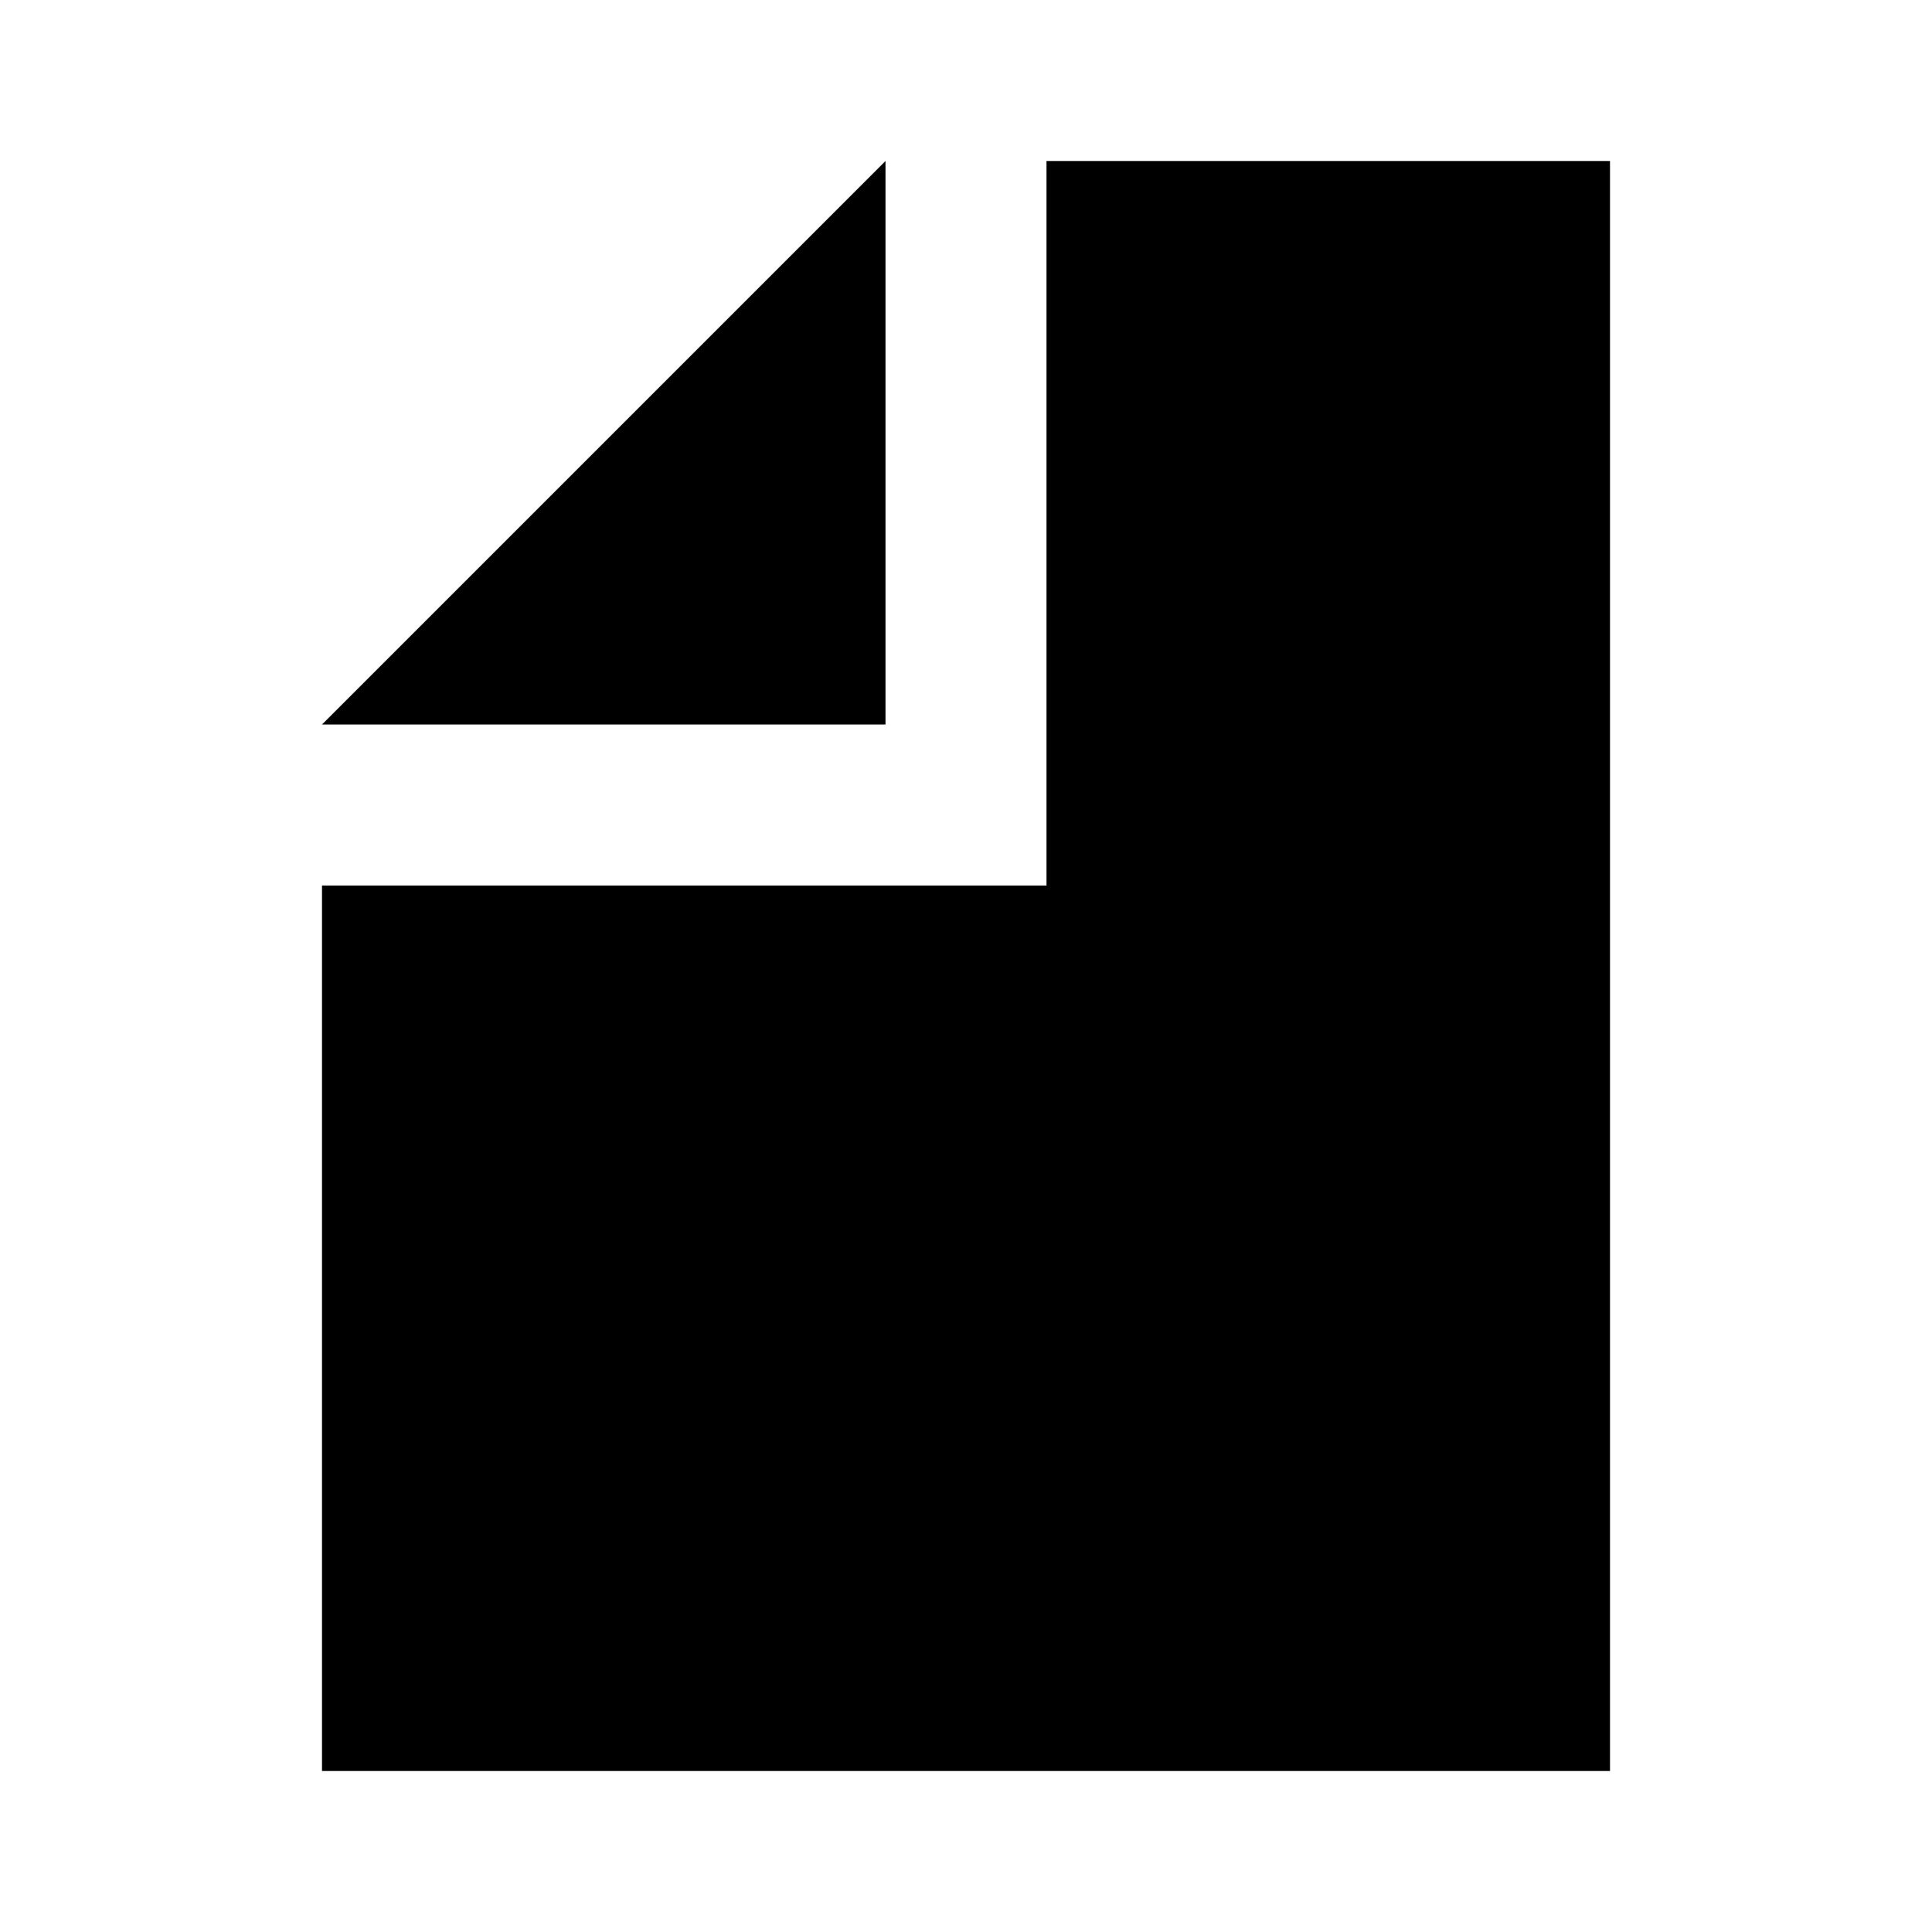
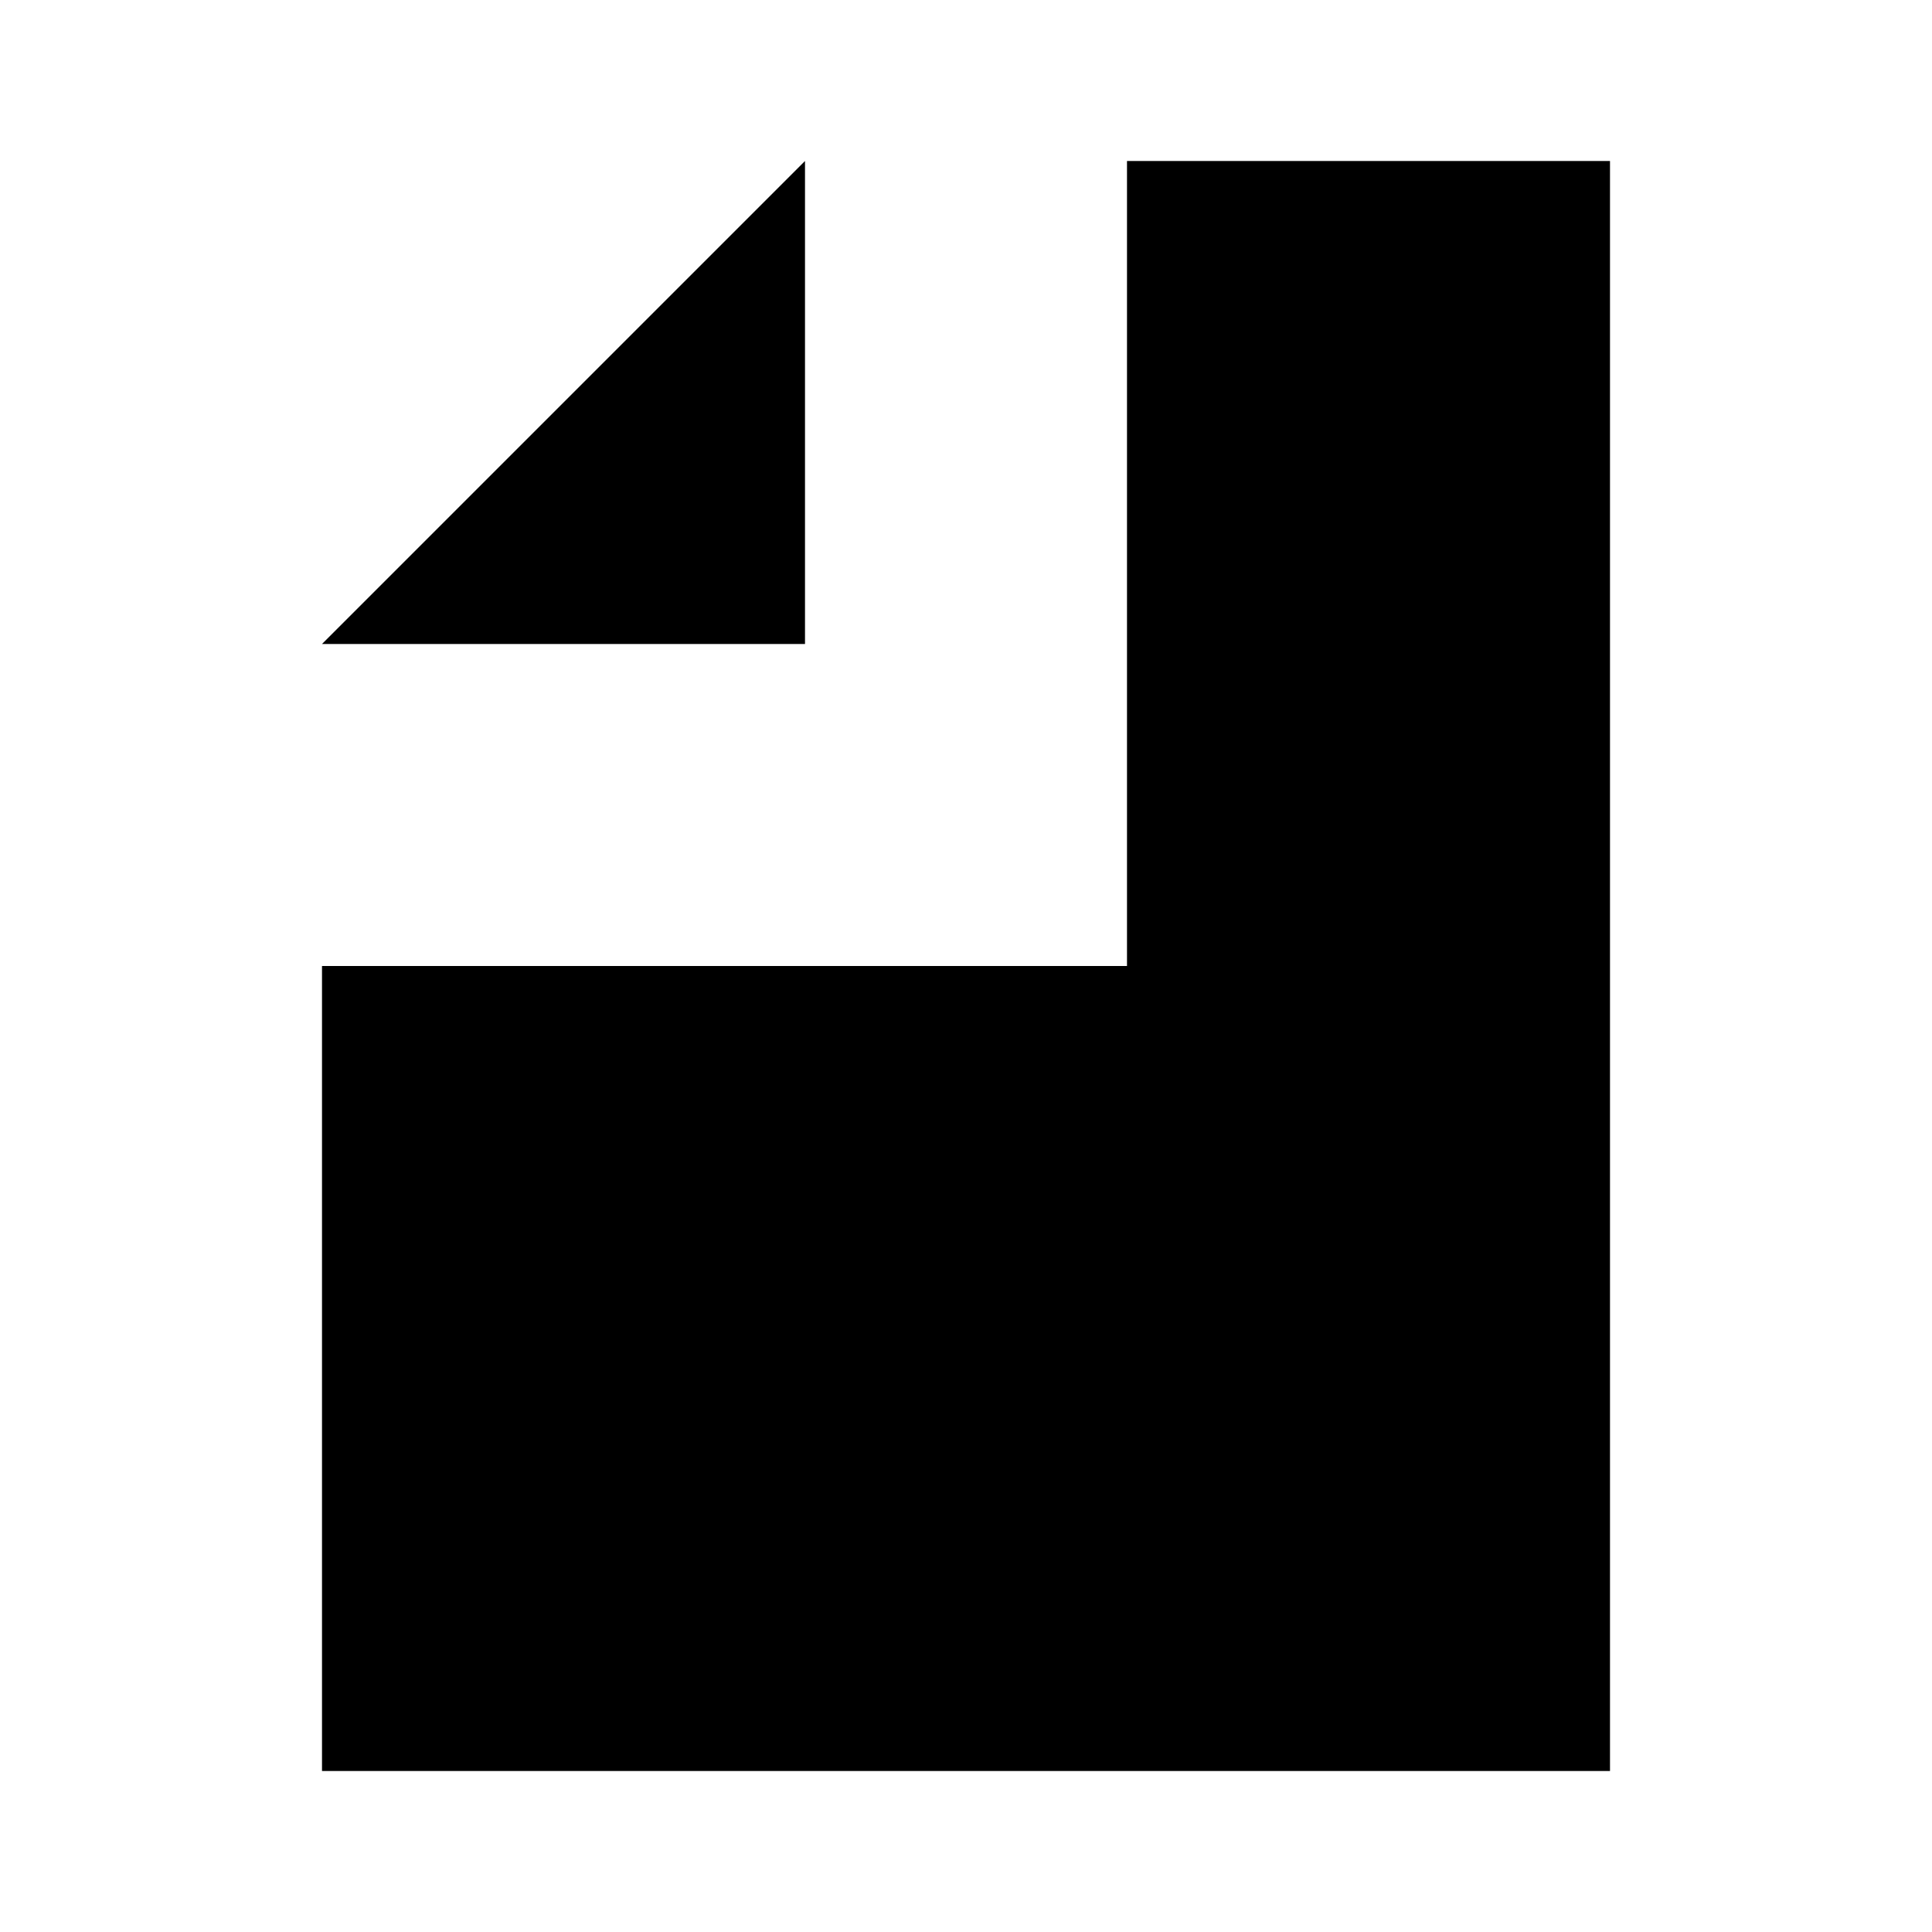
<svg xmlns="http://www.w3.org/2000/svg" version="1.1" id="Layer_1" x="0px" y="0px" viewBox="0 0 432 432" style="enable-background:new 0 0 432 432;" xml:space="preserve">
-   <polygon points="360,36 360,396 72,396 72,198 234,198 234,36 " />
-   <polygon points="198,36 198,162 72,162 " />
+   <polygon points="360,36 360,396 72,396 72,216 252,216 252,36 " />
+   <polygon points="180,36 180,144 72,144 " />
</svg>
